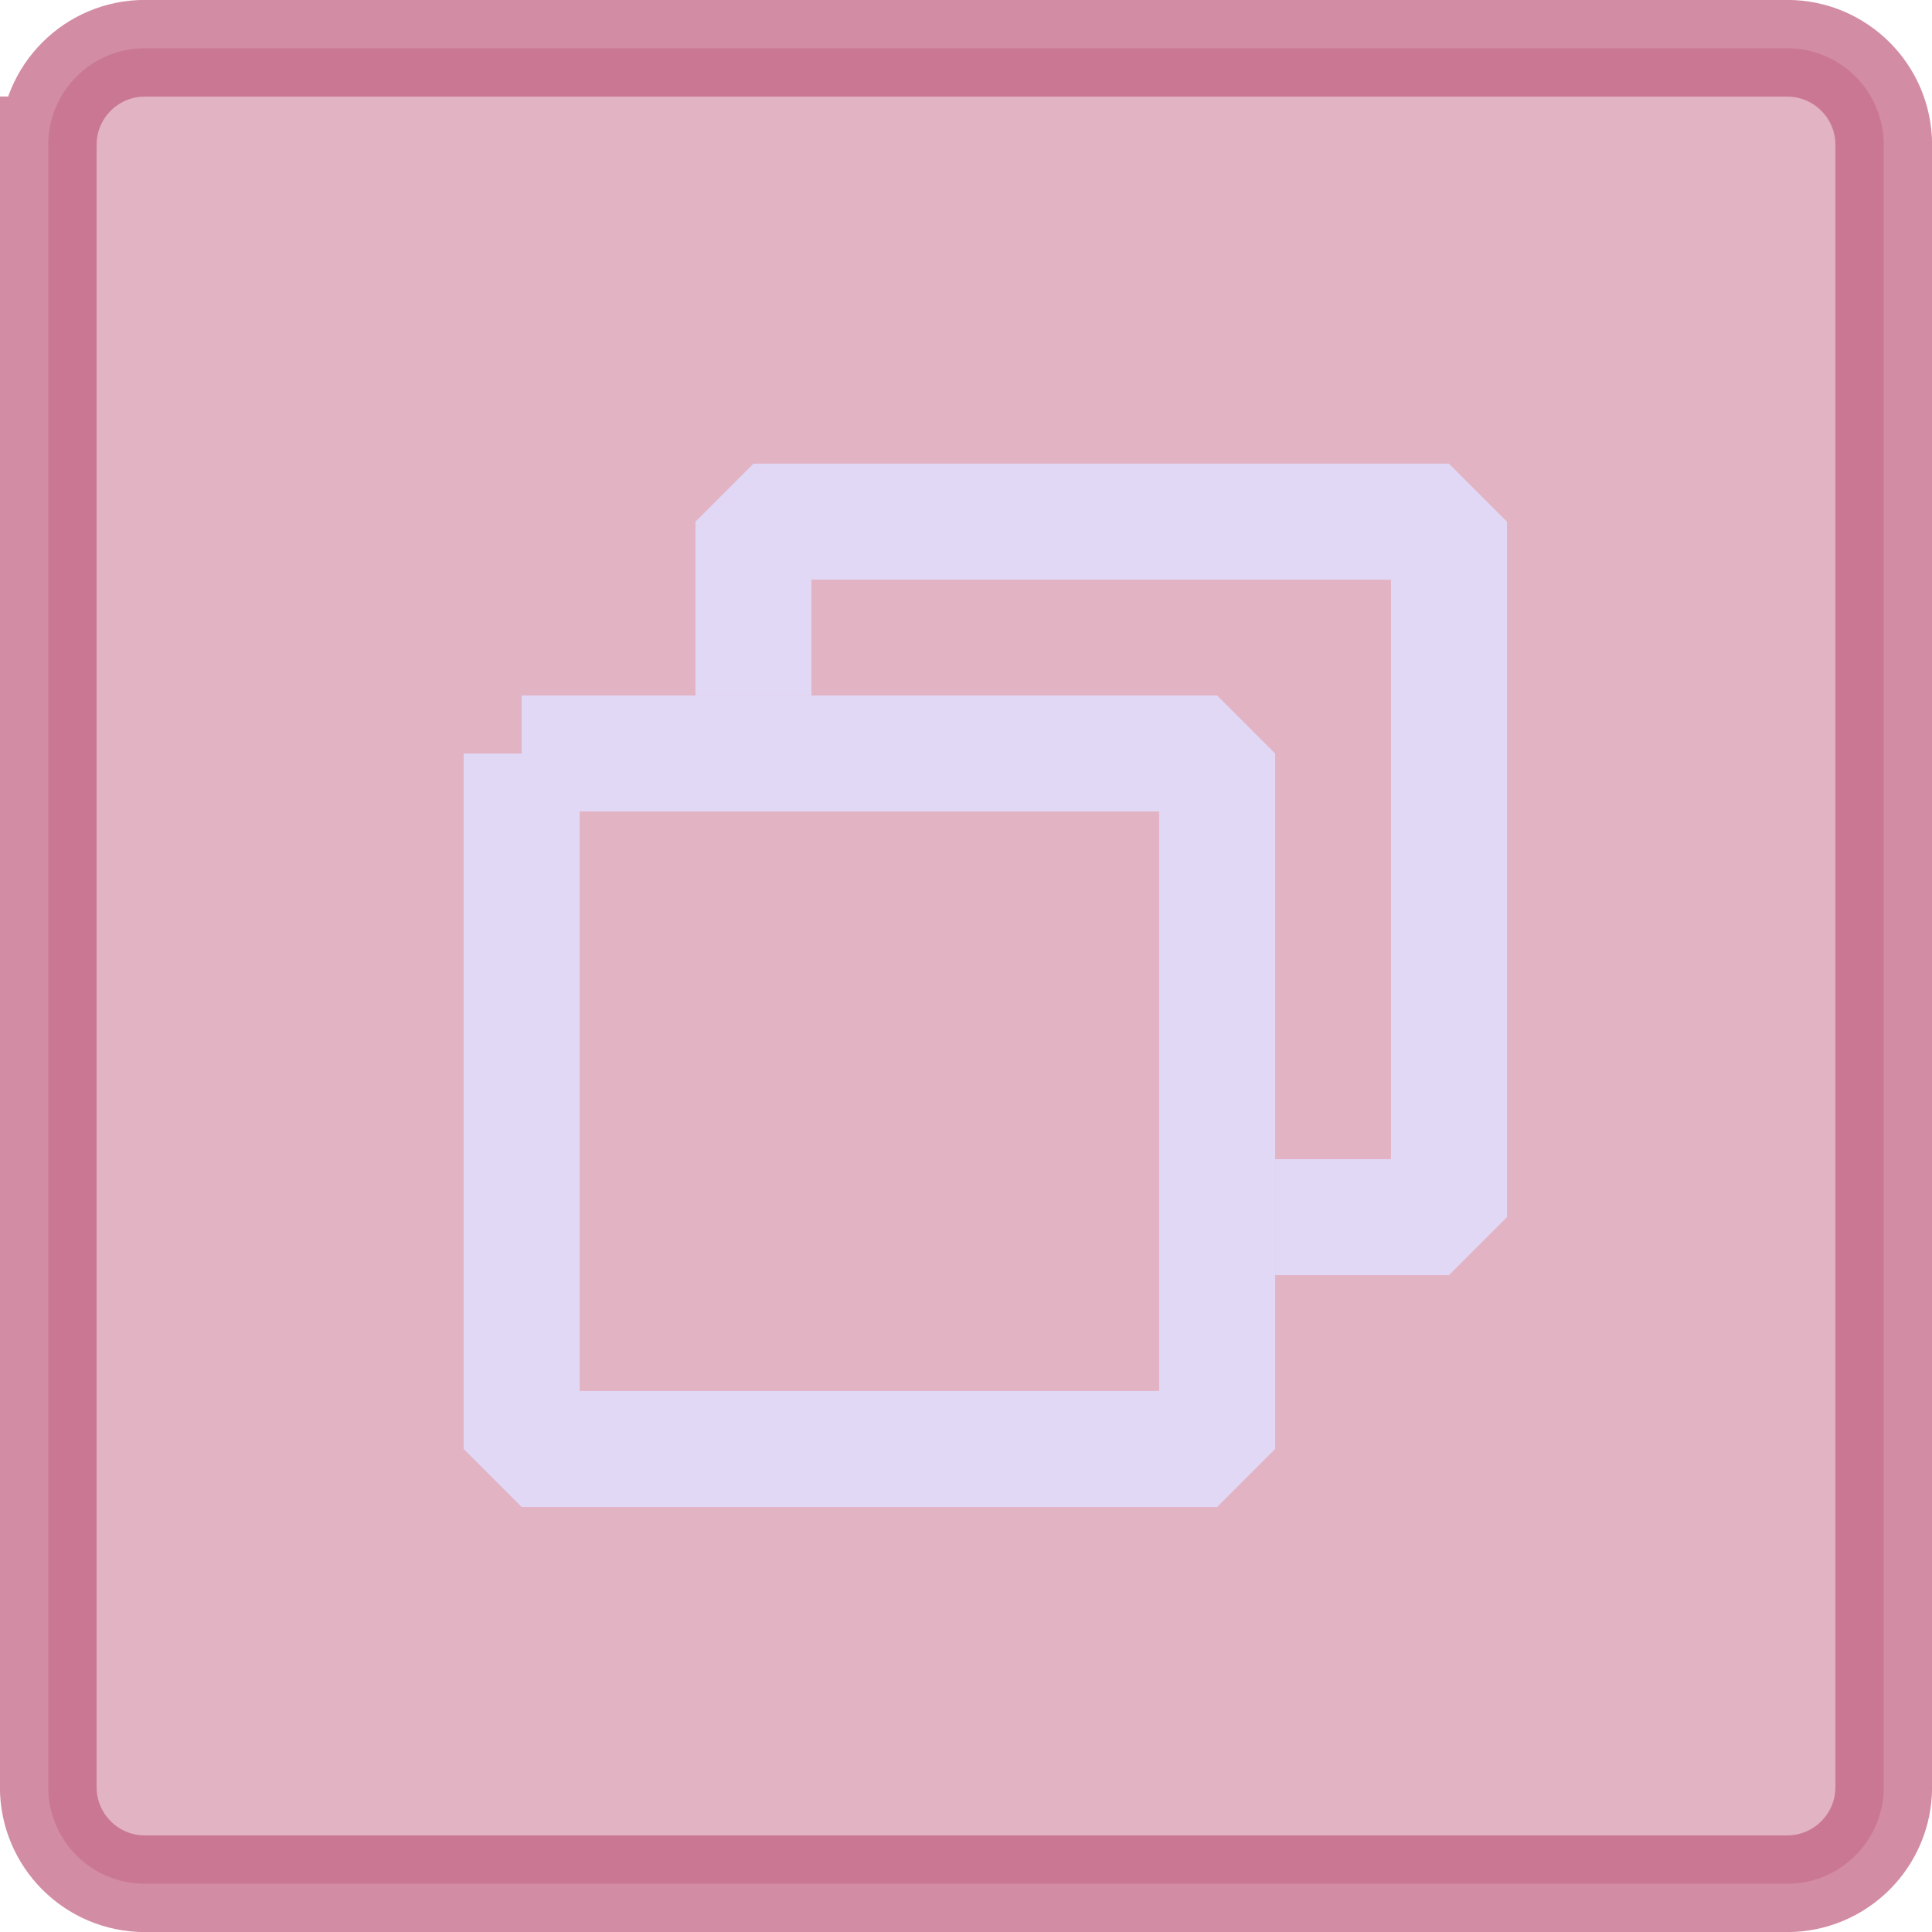
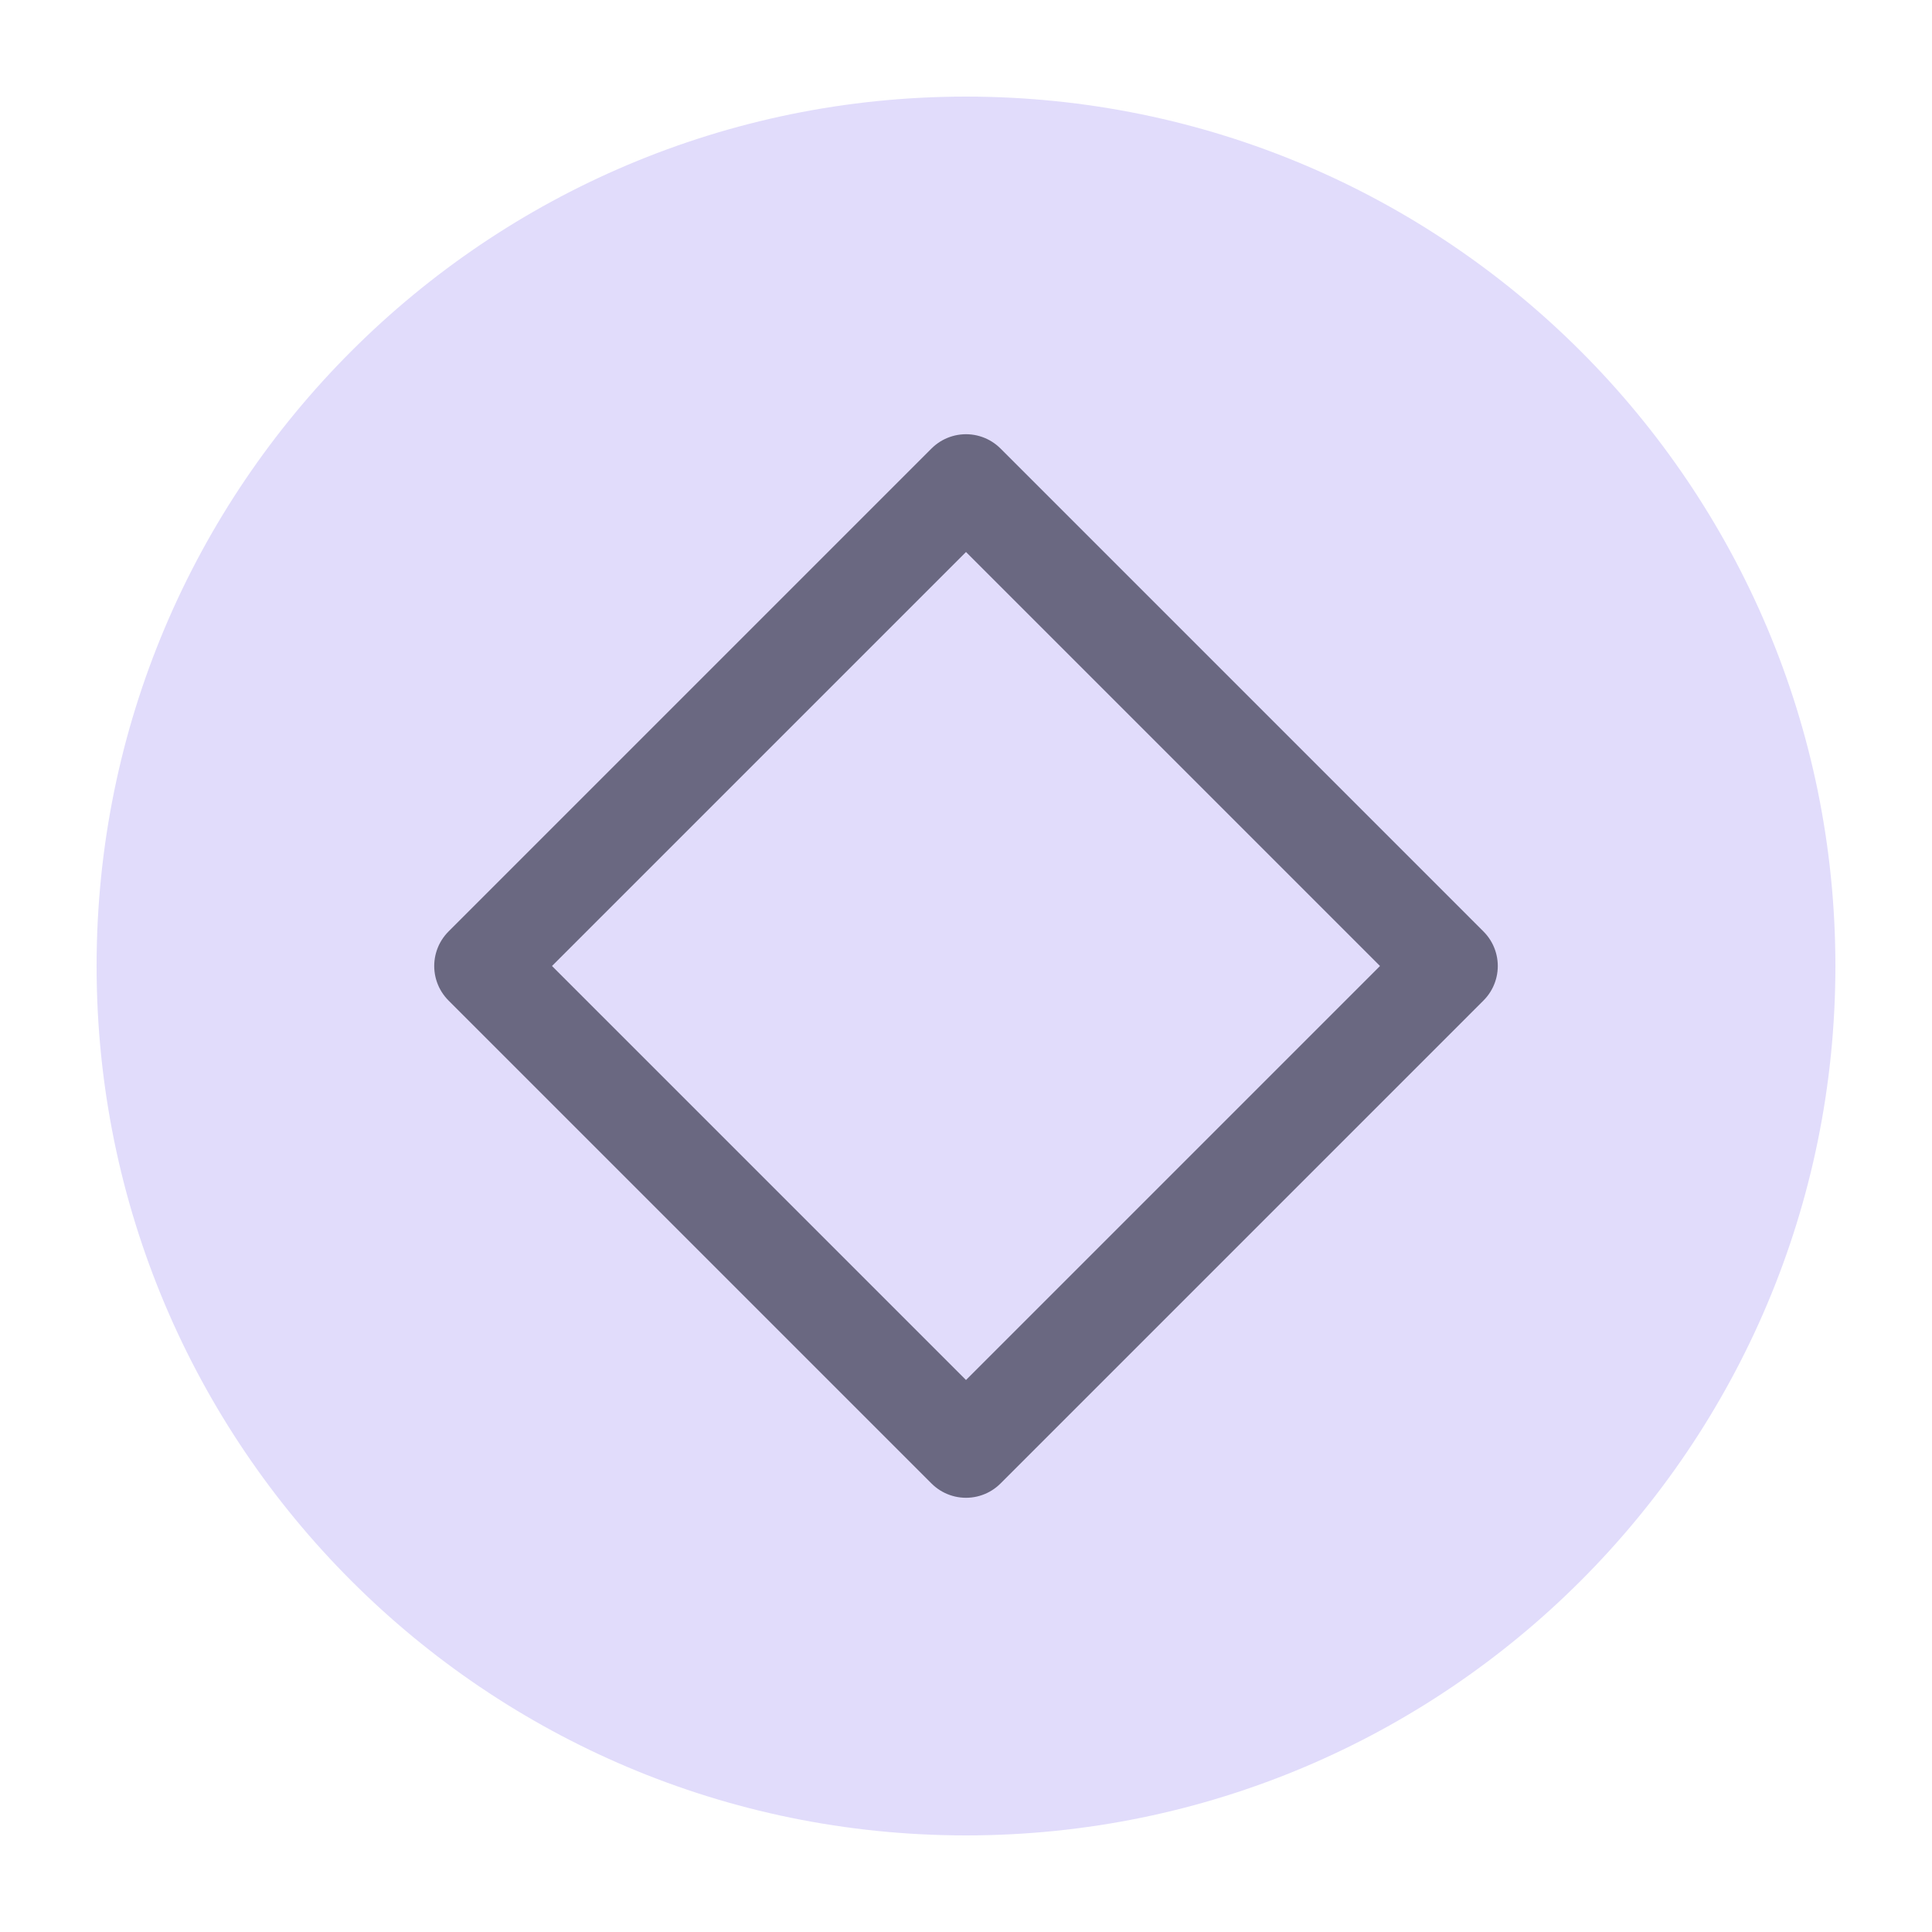
<svg xmlns="http://www.w3.org/2000/svg" viewBox="0 0 50 50" version="1.2" baseProfile="tiny">
  <defs>
</defs>
  <g fill="none" stroke="black" stroke-width="1" fill-rule="evenodd" stroke-linecap="square" stroke-linejoin="bevel">
-     <g fill="none" stroke="#000000" stroke-opacity="1" stroke-width="1" stroke-linecap="square" stroke-linejoin="bevel" transform="matrix(1,0,0,1,0,0)" font-family="Noto Sans" font-size="10" font-weight="400" font-style="normal">
- </g>
-     <g fill="#c16082" fill-opacity="0.48" stroke="#c16082" stroke-opacity="0.72" stroke-width="2.502" stroke-linecap="square" stroke-linejoin="bevel" transform="matrix(1,0,0,1,2.5,2.5)" font-family="Noto Sans" font-size="10" font-weight="400" font-style="normal">
-       <path vector-effect="none" fill-rule="evenodd" d="M-1.251,1.249 C-1.251,-0.132 -0.132,-1.251 1.249,-1.251 L43.751,-1.251 C45.132,-1.251 46.251,-0.132 46.251,1.249 L46.251,43.751 C46.251,45.132 45.132,46.251 43.751,46.251 L1.249,46.251 C-0.132,46.251 -1.251,45.132 -1.251,43.751 L-1.251,1.249" />
+     <g fill="#e1dcfb" fill-opacity="1" stroke="none" transform="matrix(2.5,0,0,2.5,2.5,2.5)" font-family="Noto Sans" font-size="10" font-weight="400" font-style="normal">
+       <circle cx="9" cy="9" r="9" />
    </g>
-     <g fill="none" stroke="#000000" stroke-opacity="1" stroke-width="1" stroke-linecap="square" stroke-linejoin="bevel" transform="matrix(1,0,0,1,0,0)" font-family="Noto Sans" font-size="10" font-weight="400" font-style="normal">
- </g>
-     <g fill="none" stroke="#e1dcfb" stroke-opacity="1" stroke-width="1.001" stroke-linecap="square" stroke-linejoin="bevel" transform="matrix(2.5,0,0,2.5,2.5,2.5)" font-family="Noto Sans" font-size="10" font-weight="400" font-style="normal">
- </g>
-     <g fill="none" stroke="#e1dcfb" stroke-opacity="1" stroke-width="1.001" stroke-linecap="round" stroke-linejoin="miter" stroke-miterlimit="2" transform="matrix(2.5,0,0,2.5,2.5,2.5)" font-family="Noto Sans" font-size="10" font-weight="400" font-style="normal">
- </g>
-     <g fill="none" stroke="#e1dcfb" stroke-opacity="1" stroke-width="1.001" stroke-linecap="round" stroke-linejoin="miter" stroke-miterlimit="2" transform="matrix(2.5,0,0,2.5,2.5,2.5)" font-family="Noto Sans" font-size="10" font-weight="400" font-style="normal">
- </g>
-     <g fill="none" stroke="#e1dcfb" stroke-opacity="1" stroke-width="1.001" stroke-linecap="round" stroke-linejoin="miter" stroke-miterlimit="2" transform="matrix(2.5,0,0,2.5,2.5,2.5)" font-family="Noto Sans" font-size="10" font-weight="400" font-style="normal">
- </g>
-     <g fill="none" stroke="#e1dcfb" stroke-opacity="1" stroke-width="1.001" stroke-linecap="round" stroke-linejoin="miter" stroke-miterlimit="2" transform="matrix(2.5,0,0,2.5,13.5,19.5)" font-family="Noto Sans" font-size="10" font-weight="400" font-style="normal">
- </g>
-     <g fill="none" stroke="#e1dcfb" stroke-opacity="1" stroke-width="1.001" stroke-linecap="round" stroke-linejoin="miter" stroke-miterlimit="2" transform="matrix(2.5,0,0,2.5,13.5,19.5)" font-family="Noto Sans" font-size="10" font-weight="400" font-style="normal">
- </g>
-     <g fill="none" stroke="#e1dcfb" stroke-opacity="1" stroke-width="1.001" stroke-linecap="round" stroke-linejoin="miter" stroke-miterlimit="2" transform="matrix(2.5,0,0,2.5,13.5,19.5)" font-family="Noto Sans" font-size="10" font-weight="400" font-style="normal">
- </g>
-     <g fill="none" stroke="#e1dcfb" stroke-opacity="0.9" stroke-width="1.201" stroke-linecap="butt" stroke-linejoin="bevel" transform="matrix(2.5,0,0,2.5,13.5,19.5)" font-family="Noto Sans" font-size="10" font-weight="400" font-style="normal">
-       <path vector-effect="none" fill-rule="evenodd" d="M0,0 L7.2,0 L7.2,7.2 L0,7.2 L0,0" />
+     <g fill="none" stroke="#6a6881" stroke-opacity="1" stroke-width="1.01" stroke-linecap="round" stroke-linejoin="round" transform="matrix(2.5,0,0,2.5,2.5,2.5)" font-family="Noto Sans" font-size="10" font-weight="400" font-style="normal">
+       <path vector-effect="none" fill-rule="evenodd" d="M4,9 L9,4 L14,9 L9,14 L4,9" />
    </g>
-     <g fill="none" stroke="#e1dcfb" stroke-opacity="1" stroke-width="1.001" stroke-linecap="round" stroke-linejoin="miter" stroke-miterlimit="2" transform="matrix(2.5,0,0,2.5,13.5,19.5)" font-family="Noto Sans" font-size="10" font-weight="400" font-style="normal">
- </g>
-     <g fill="none" stroke="#e1dcfb" stroke-opacity="1" stroke-width="1.001" stroke-linecap="round" stroke-linejoin="miter" stroke-miterlimit="2" transform="matrix(2.5,0,0,2.5,13.5,19.5)" font-family="Noto Sans" font-size="10" font-weight="400" font-style="normal">
- </g>
-     <g fill="none" stroke="none" transform="matrix(2.5,0,0,2.5,13.5,19.5)" font-family="Noto Sans" font-size="10" font-weight="400" font-style="normal">
-       <path vector-effect="none" fill-rule="evenodd" d="M0.4,-0.601 L0.4,-0.4 L7.6,-0.4 L7.6,6.8 L7.801,6.8" />
-     </g>
-     <g fill="none" stroke="#e1dcfb" stroke-opacity="1" stroke-width="1.001" stroke-linecap="round" stroke-linejoin="miter" stroke-miterlimit="2" transform="matrix(2.5,0,0,2.5,13.5,19.5)" font-family="Noto Sans" font-size="10" font-weight="400" font-style="normal">
- </g>
-     <g fill="none" stroke="#e1dcfb" stroke-opacity="1" stroke-width="1.001" stroke-linecap="round" stroke-linejoin="miter" stroke-miterlimit="2" transform="matrix(2.5,0,0,2.5,13.5,19.5)" font-family="Noto Sans" font-size="10" font-weight="400" font-style="normal">
- </g>
-     <g fill="none" stroke="none" transform="matrix(2.5,0,0,2.5,13.5,19.5)" font-family="Noto Sans" font-size="10" font-weight="400" font-style="normal">
-       <path vector-effect="none" fill-rule="evenodd" d="M0.8,-0.601 L0.8,-0.8 L8,-0.8 L8,6.4 L7.801,6.4" />
-     </g>
-     <g fill="none" stroke="#e1dcfb" stroke-opacity="1" stroke-width="1.001" stroke-linecap="round" stroke-linejoin="miter" stroke-miterlimit="2" transform="matrix(2.5,0,0,2.5,13.5,19.5)" font-family="Noto Sans" font-size="10" font-weight="400" font-style="normal">
- </g>
-     <g fill="none" stroke="#e1dcfb" stroke-opacity="1" stroke-width="1.001" stroke-linecap="round" stroke-linejoin="miter" stroke-miterlimit="2" transform="matrix(2.5,0,0,2.5,13.5,19.5)" font-family="Noto Sans" font-size="10" font-weight="400" font-style="normal">
- </g>
-     <g fill="none" stroke="none" transform="matrix(2.5,0,0,2.5,13.5,19.5)" font-family="Noto Sans" font-size="10" font-weight="400" font-style="normal">
-       <path vector-effect="none" fill-rule="evenodd" d="M1.2,-0.601 L1.2,-1.2 L8.4,-1.2 L8.4,6 L7.801,6" />
-     </g>
-     <g fill="none" stroke="#e1dcfb" stroke-opacity="1" stroke-width="1.001" stroke-linecap="round" stroke-linejoin="miter" stroke-miterlimit="2" transform="matrix(2.5,0,0,2.5,13.5,19.5)" font-family="Noto Sans" font-size="10" font-weight="400" font-style="normal">
- </g>
-     <g fill="none" stroke="#e1dcfb" stroke-opacity="1" stroke-width="1.001" stroke-linecap="round" stroke-linejoin="miter" stroke-miterlimit="2" transform="matrix(2.5,0,0,2.5,13.5,19.5)" font-family="Noto Sans" font-size="10" font-weight="400" font-style="normal">
- </g>
-     <g fill="none" stroke="none" transform="matrix(2.5,0,0,2.5,13.5,19.5)" font-family="Noto Sans" font-size="10" font-weight="400" font-style="normal">
-       <path vector-effect="none" fill-rule="evenodd" d="M1.6,-0.601 L1.6,-1.6 L8.8,-1.6 L8.8,5.6 L7.801,5.6" />
-     </g>
-     <g fill="none" stroke="#e1dcfb" stroke-opacity="1" stroke-width="1.001" stroke-linecap="round" stroke-linejoin="miter" stroke-miterlimit="2" transform="matrix(2.5,0,0,2.5,13.5,19.5)" font-family="Noto Sans" font-size="10" font-weight="400" font-style="normal">
- </g>
-     <g fill="none" stroke="#e1dcfb" stroke-opacity="1" stroke-width="1.001" stroke-linecap="round" stroke-linejoin="miter" stroke-miterlimit="2" transform="matrix(2.5,0,0,2.5,13.5,19.5)" font-family="Noto Sans" font-size="10" font-weight="400" font-style="normal">
- </g>
-     <g fill="none" stroke="none" transform="matrix(2.5,0,0,2.5,13.5,19.5)" font-family="Noto Sans" font-size="10" font-weight="400" font-style="normal">
-       <path vector-effect="none" fill-rule="evenodd" d="M2,-0.601 L2,-2 L9.2,-2 L9.2,5.2 L7.801,5.2" />
-     </g>
-     <g fill="none" stroke="#e1dcfb" stroke-opacity="1" stroke-width="1.001" stroke-linecap="round" stroke-linejoin="miter" stroke-miterlimit="2" transform="matrix(2.5,0,0,2.5,13.5,19.5)" font-family="Noto Sans" font-size="10" font-weight="400" font-style="normal">
- </g>
-     <g fill="none" stroke="#e1dcfb" stroke-opacity="1" stroke-width="1.001" stroke-linecap="round" stroke-linejoin="miter" stroke-miterlimit="2" transform="matrix(2.5,0,0,2.5,13.5,19.5)" font-family="Noto Sans" font-size="10" font-weight="400" font-style="normal">
- </g>
-     <g fill="none" stroke="#e1dcfb" stroke-opacity="0.9" stroke-width="1.201" stroke-linecap="butt" stroke-linejoin="bevel" transform="matrix(2.5,0,0,2.5,13.5,19.5)" font-family="Noto Sans" font-size="10" font-weight="400" font-style="normal">
-       <path vector-effect="none" fill-rule="evenodd" d="M2.4,-0.601 L2.4,-2.4 L9.6,-2.4 L9.6,4.8 L7.801,4.8" />
-     </g>
-     <g fill="none" stroke="#e1dcfb" stroke-opacity="1" stroke-width="1.001" stroke-linecap="round" stroke-linejoin="miter" stroke-miterlimit="2" transform="matrix(2.5,0,0,2.5,13.5,19.5)" font-family="Noto Sans" font-size="10" font-weight="400" font-style="normal">
- </g>
-     <g fill="none" stroke="#e1dcfb" stroke-opacity="1" stroke-width="1.001" stroke-linecap="round" stroke-linejoin="miter" stroke-miterlimit="2" transform="matrix(2.5,0,0,2.5,2.5,2.5)" font-family="Noto Sans" font-size="10" font-weight="400" font-style="normal">
- </g>
-     <g fill="none" stroke="#e1dcfb" stroke-opacity="1" stroke-width="1.001" stroke-linecap="square" stroke-linejoin="bevel" transform="matrix(2.5,0,0,2.5,2.5,2.5)" font-family="Noto Sans" font-size="10" font-weight="400" font-style="normal">
- </g>
    <g fill="none" stroke="#000000" stroke-opacity="1" stroke-width="1" stroke-linecap="square" stroke-linejoin="bevel" transform="matrix(1,0,0,1,0,0)" font-family="Noto Sans" font-size="10" font-weight="400" font-style="normal">
</g>
  </g>
</svg>
